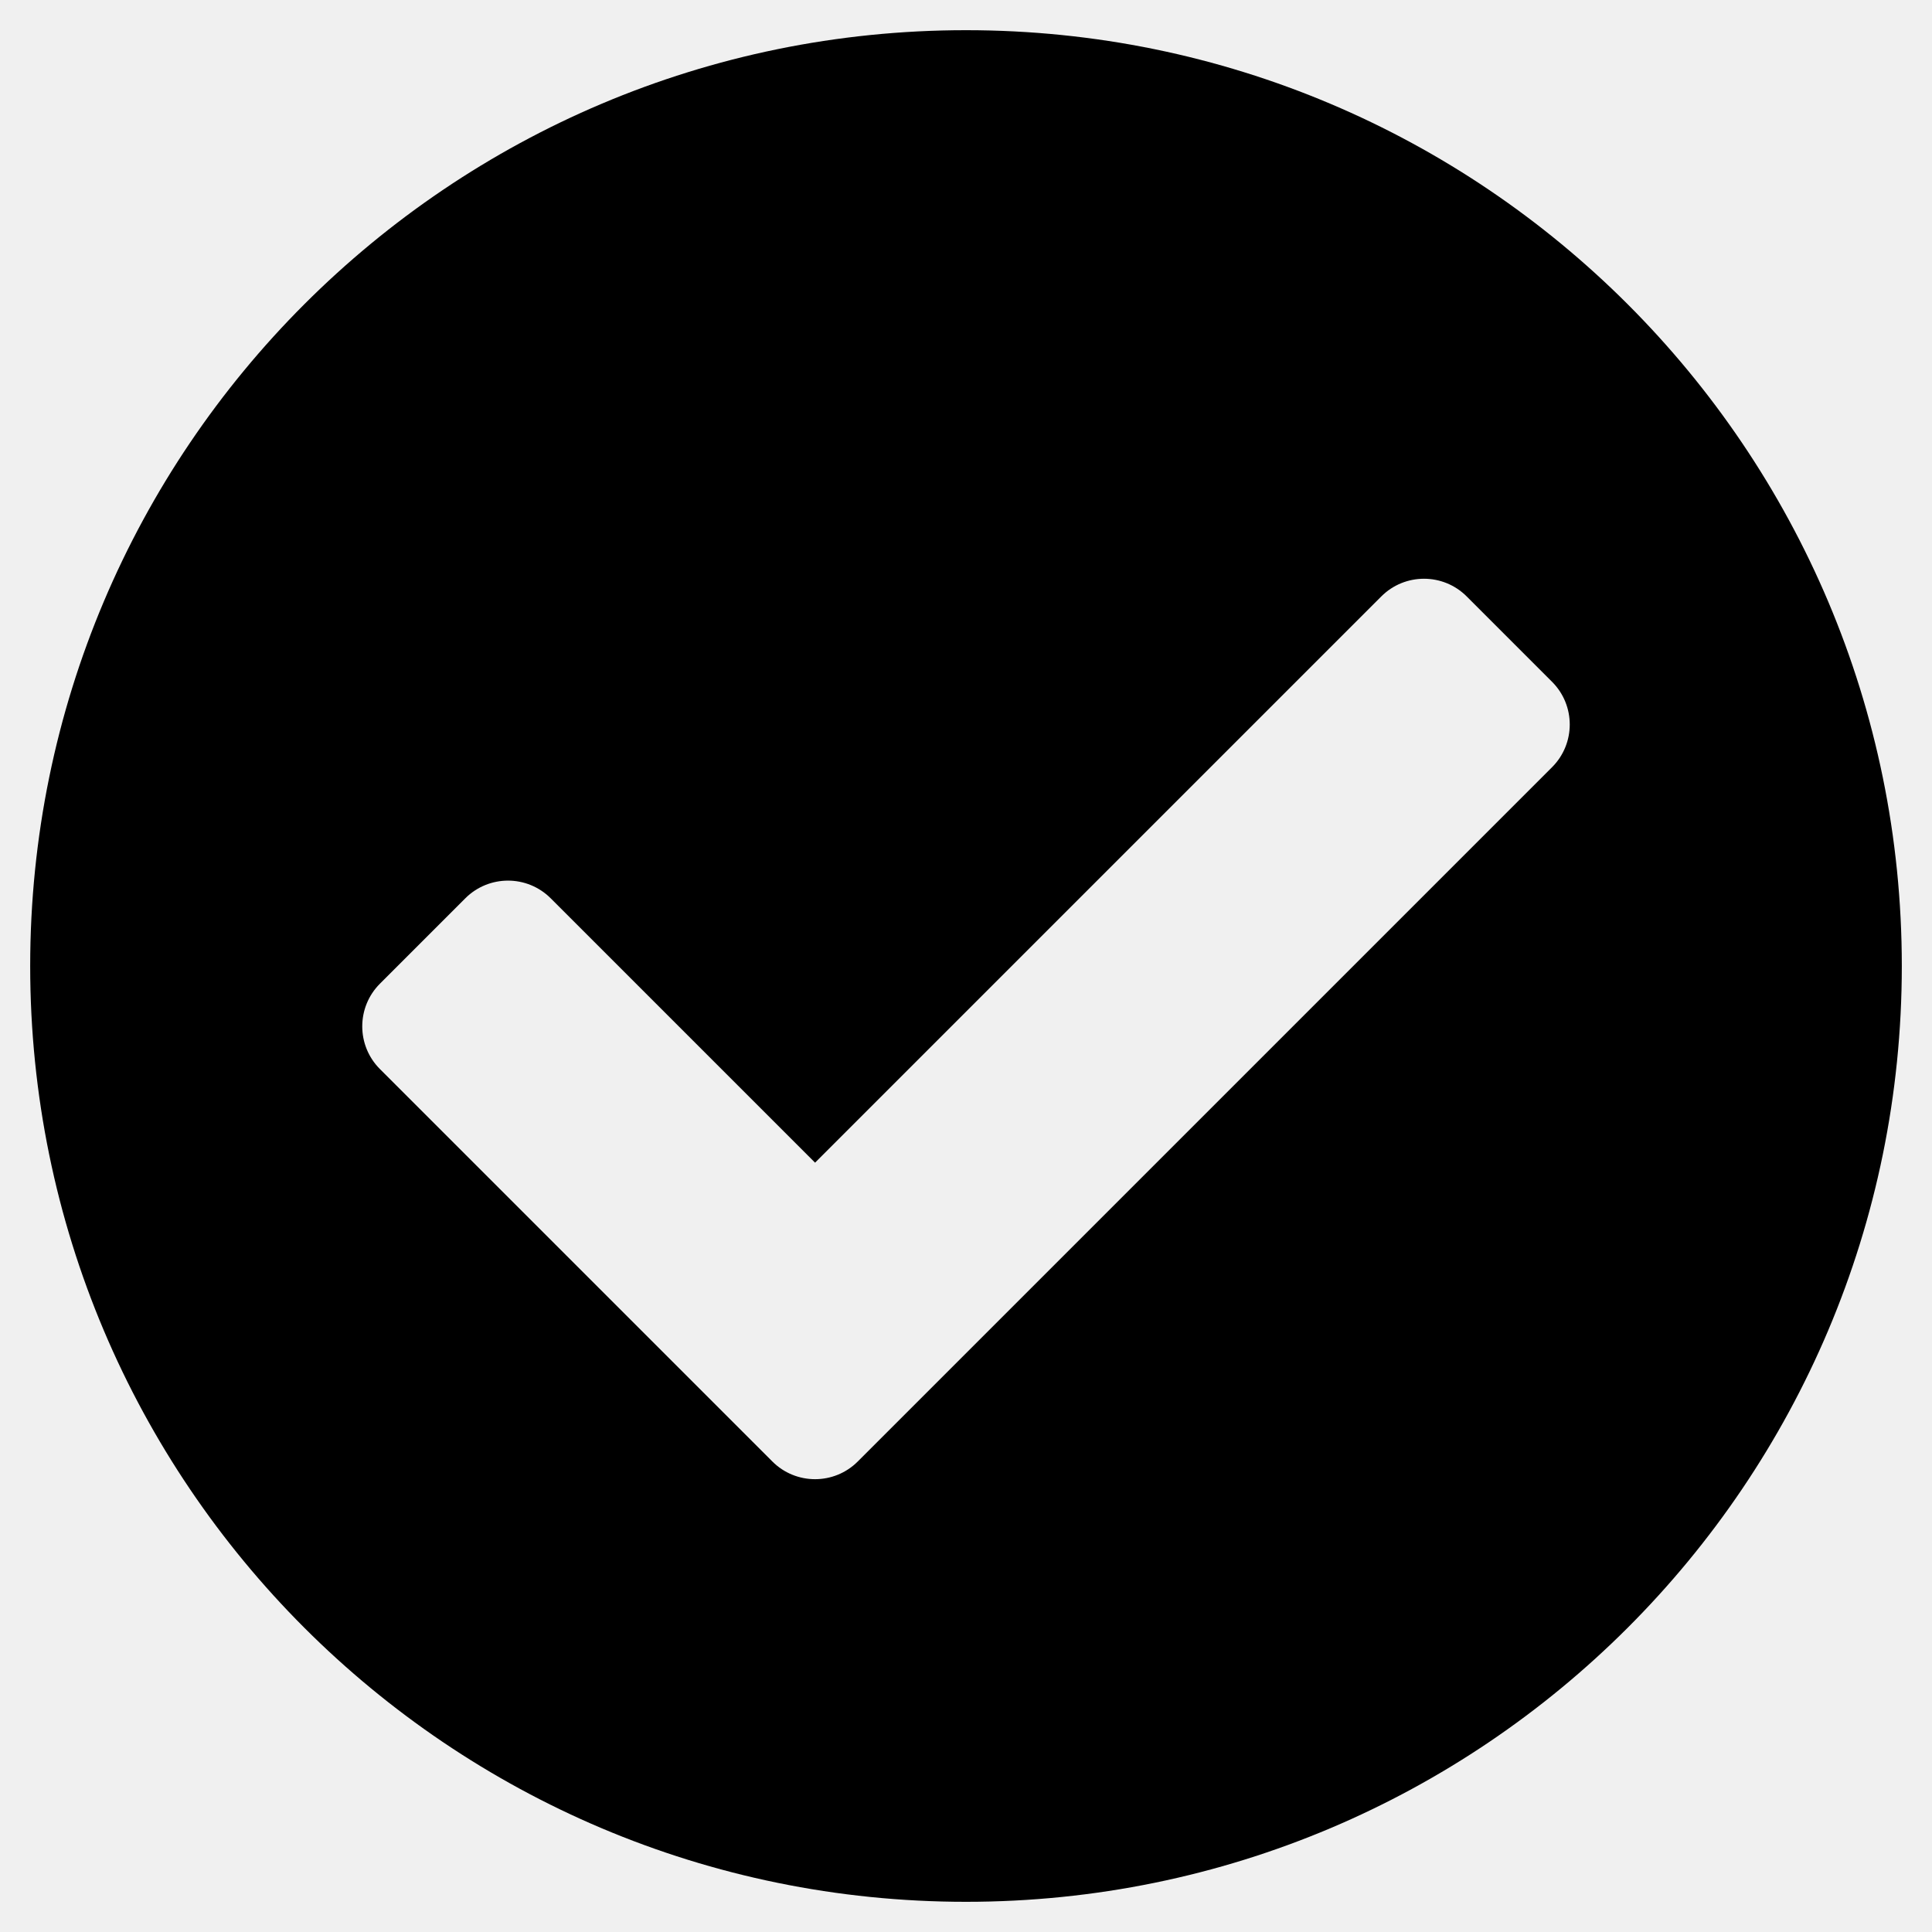
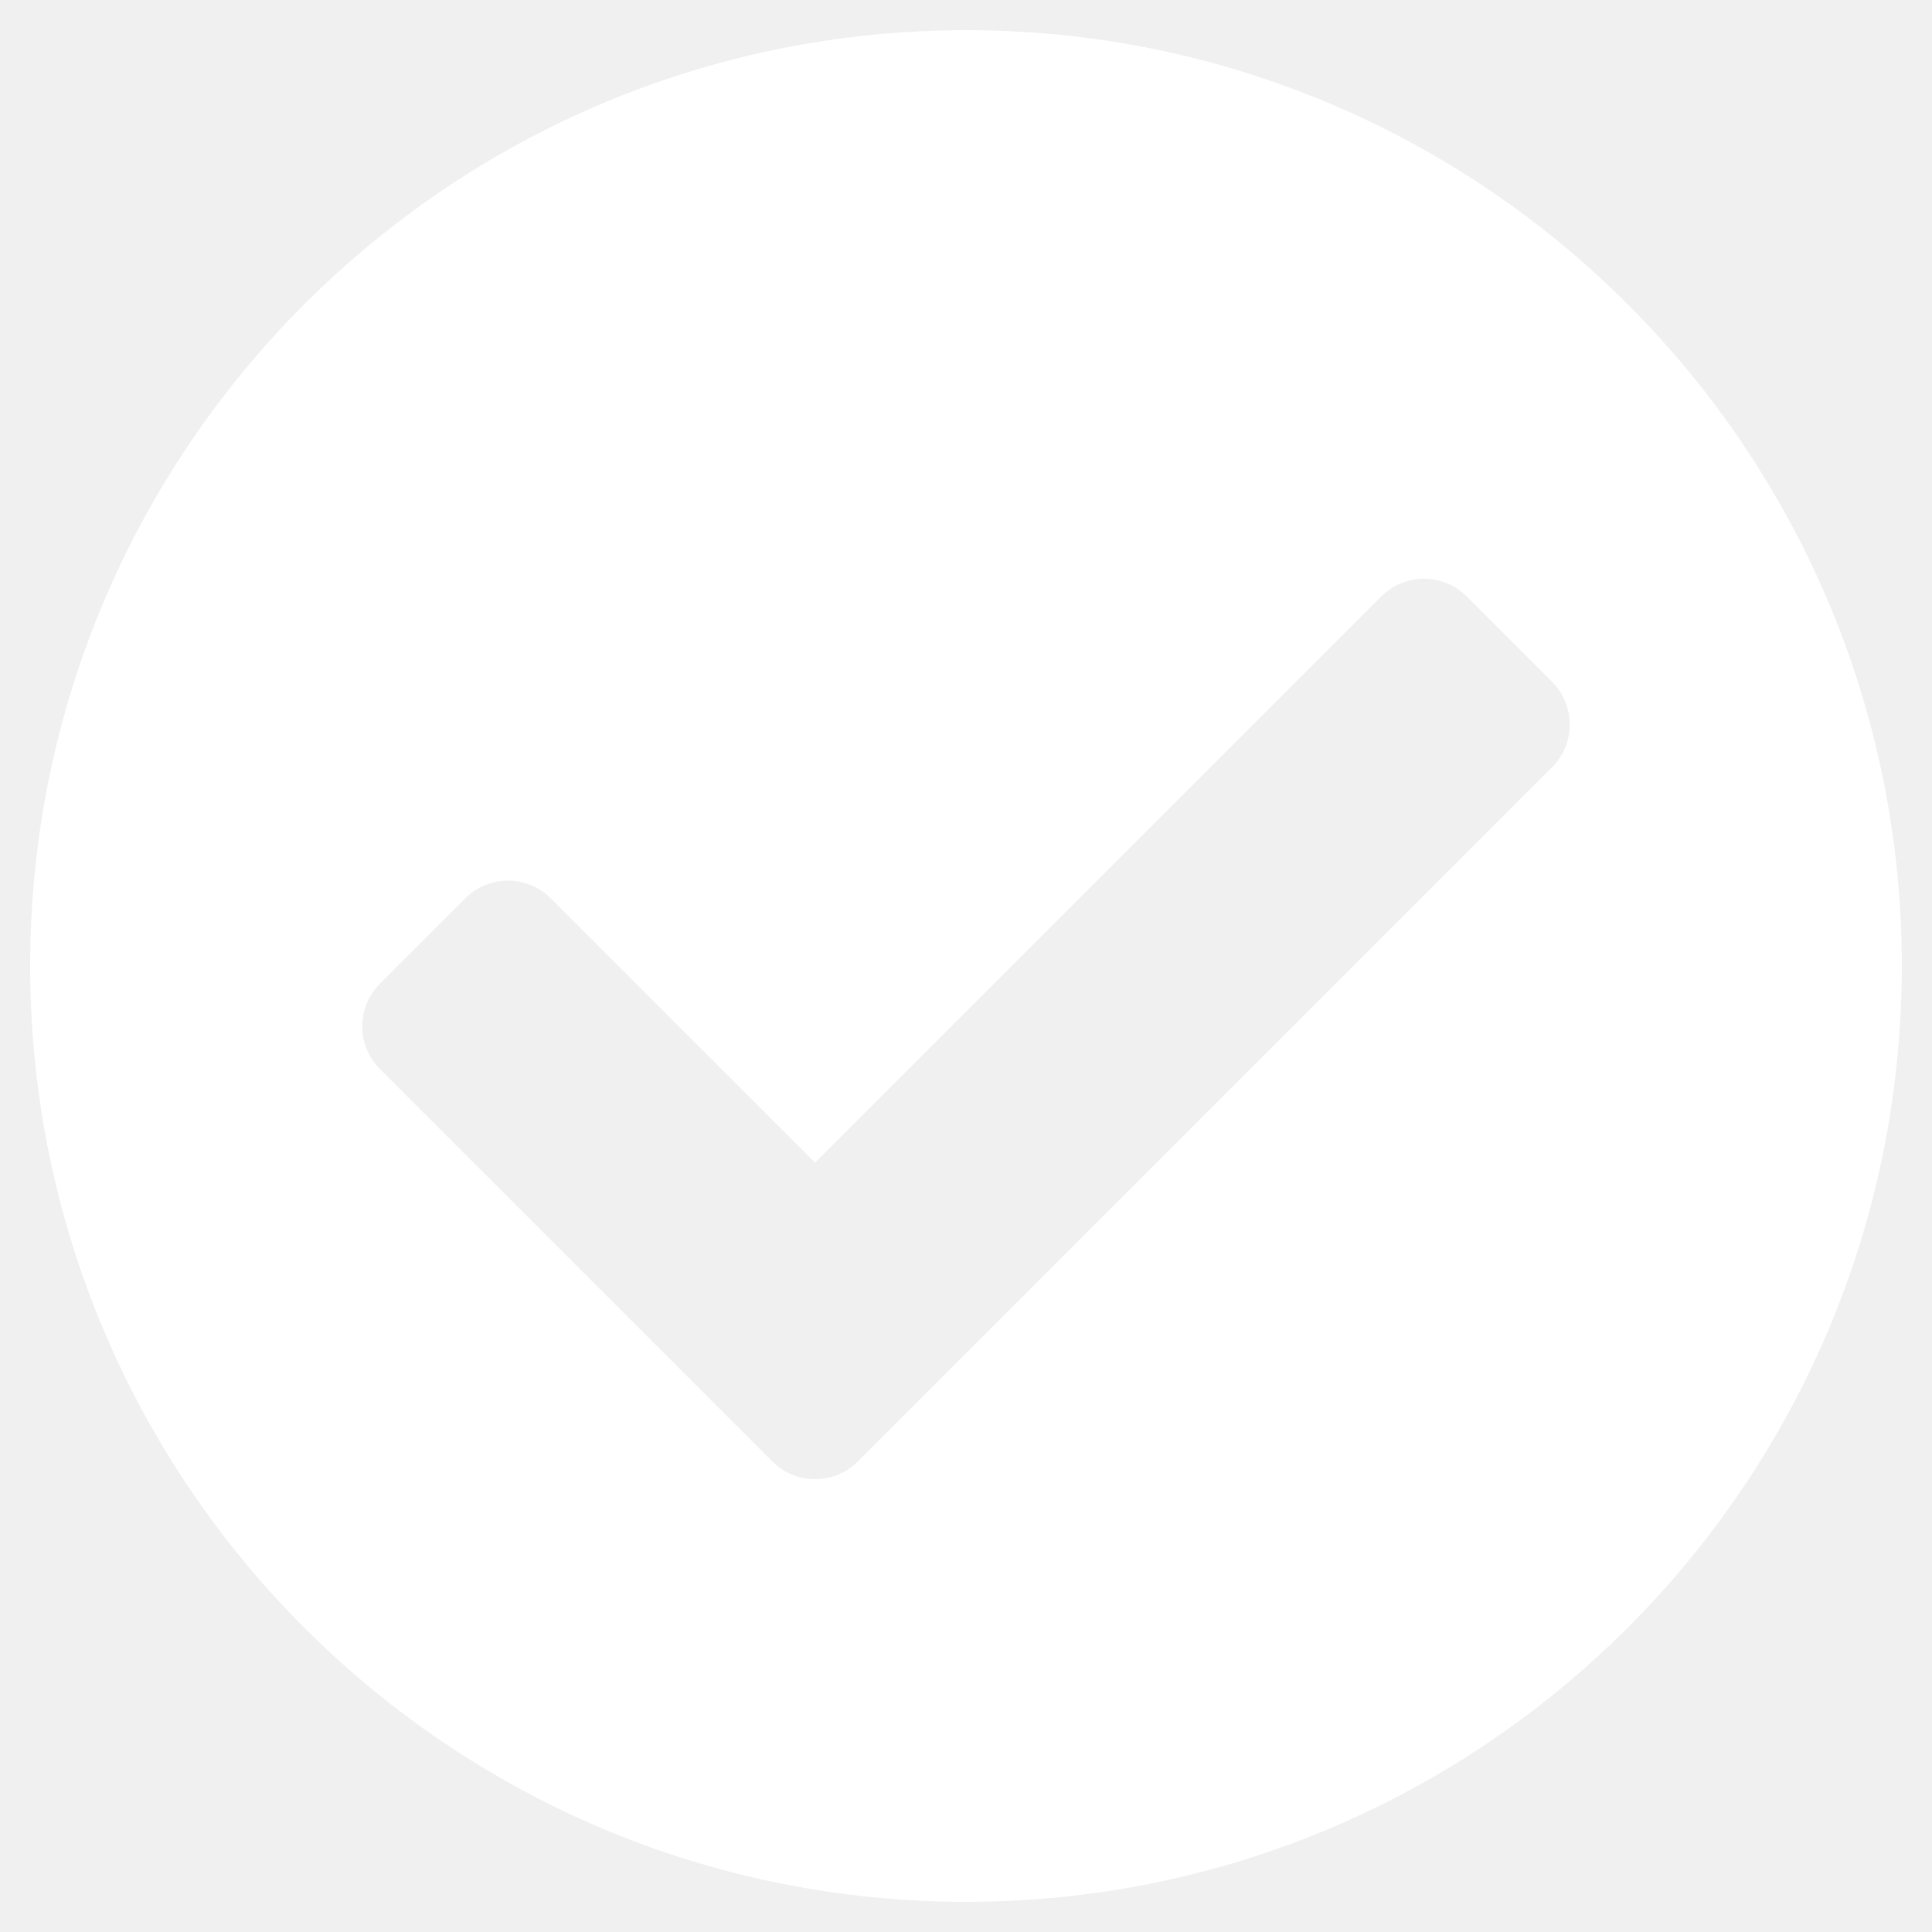
- <svg xmlns="http://www.w3.org/2000/svg" viewBox="0 0 512 512">
+ <svg xmlns="http://www.w3.org/2000/svg" viewBox="0 0 512 512" fill="white">
  <path d="M504 256c0 136.967-111.033 248-248 248S8 392.967 8 256 119.033 8 256 8s248 111.033 248 248zM227.314 387.314l184-184c6.248-6.248 6.248-16.379 0-22.627l-22.627-22.627c-6.248-6.249-16.379-6.249-22.628 0L216 308.118l-70.059-70.059c-6.248-6.248-16.379-6.248-22.628 0l-22.627 22.627c-6.248 6.248-6.248 16.379 0 22.627l104 104c6.249 6.249 16.379 6.249 22.628.001z" />
</svg>
